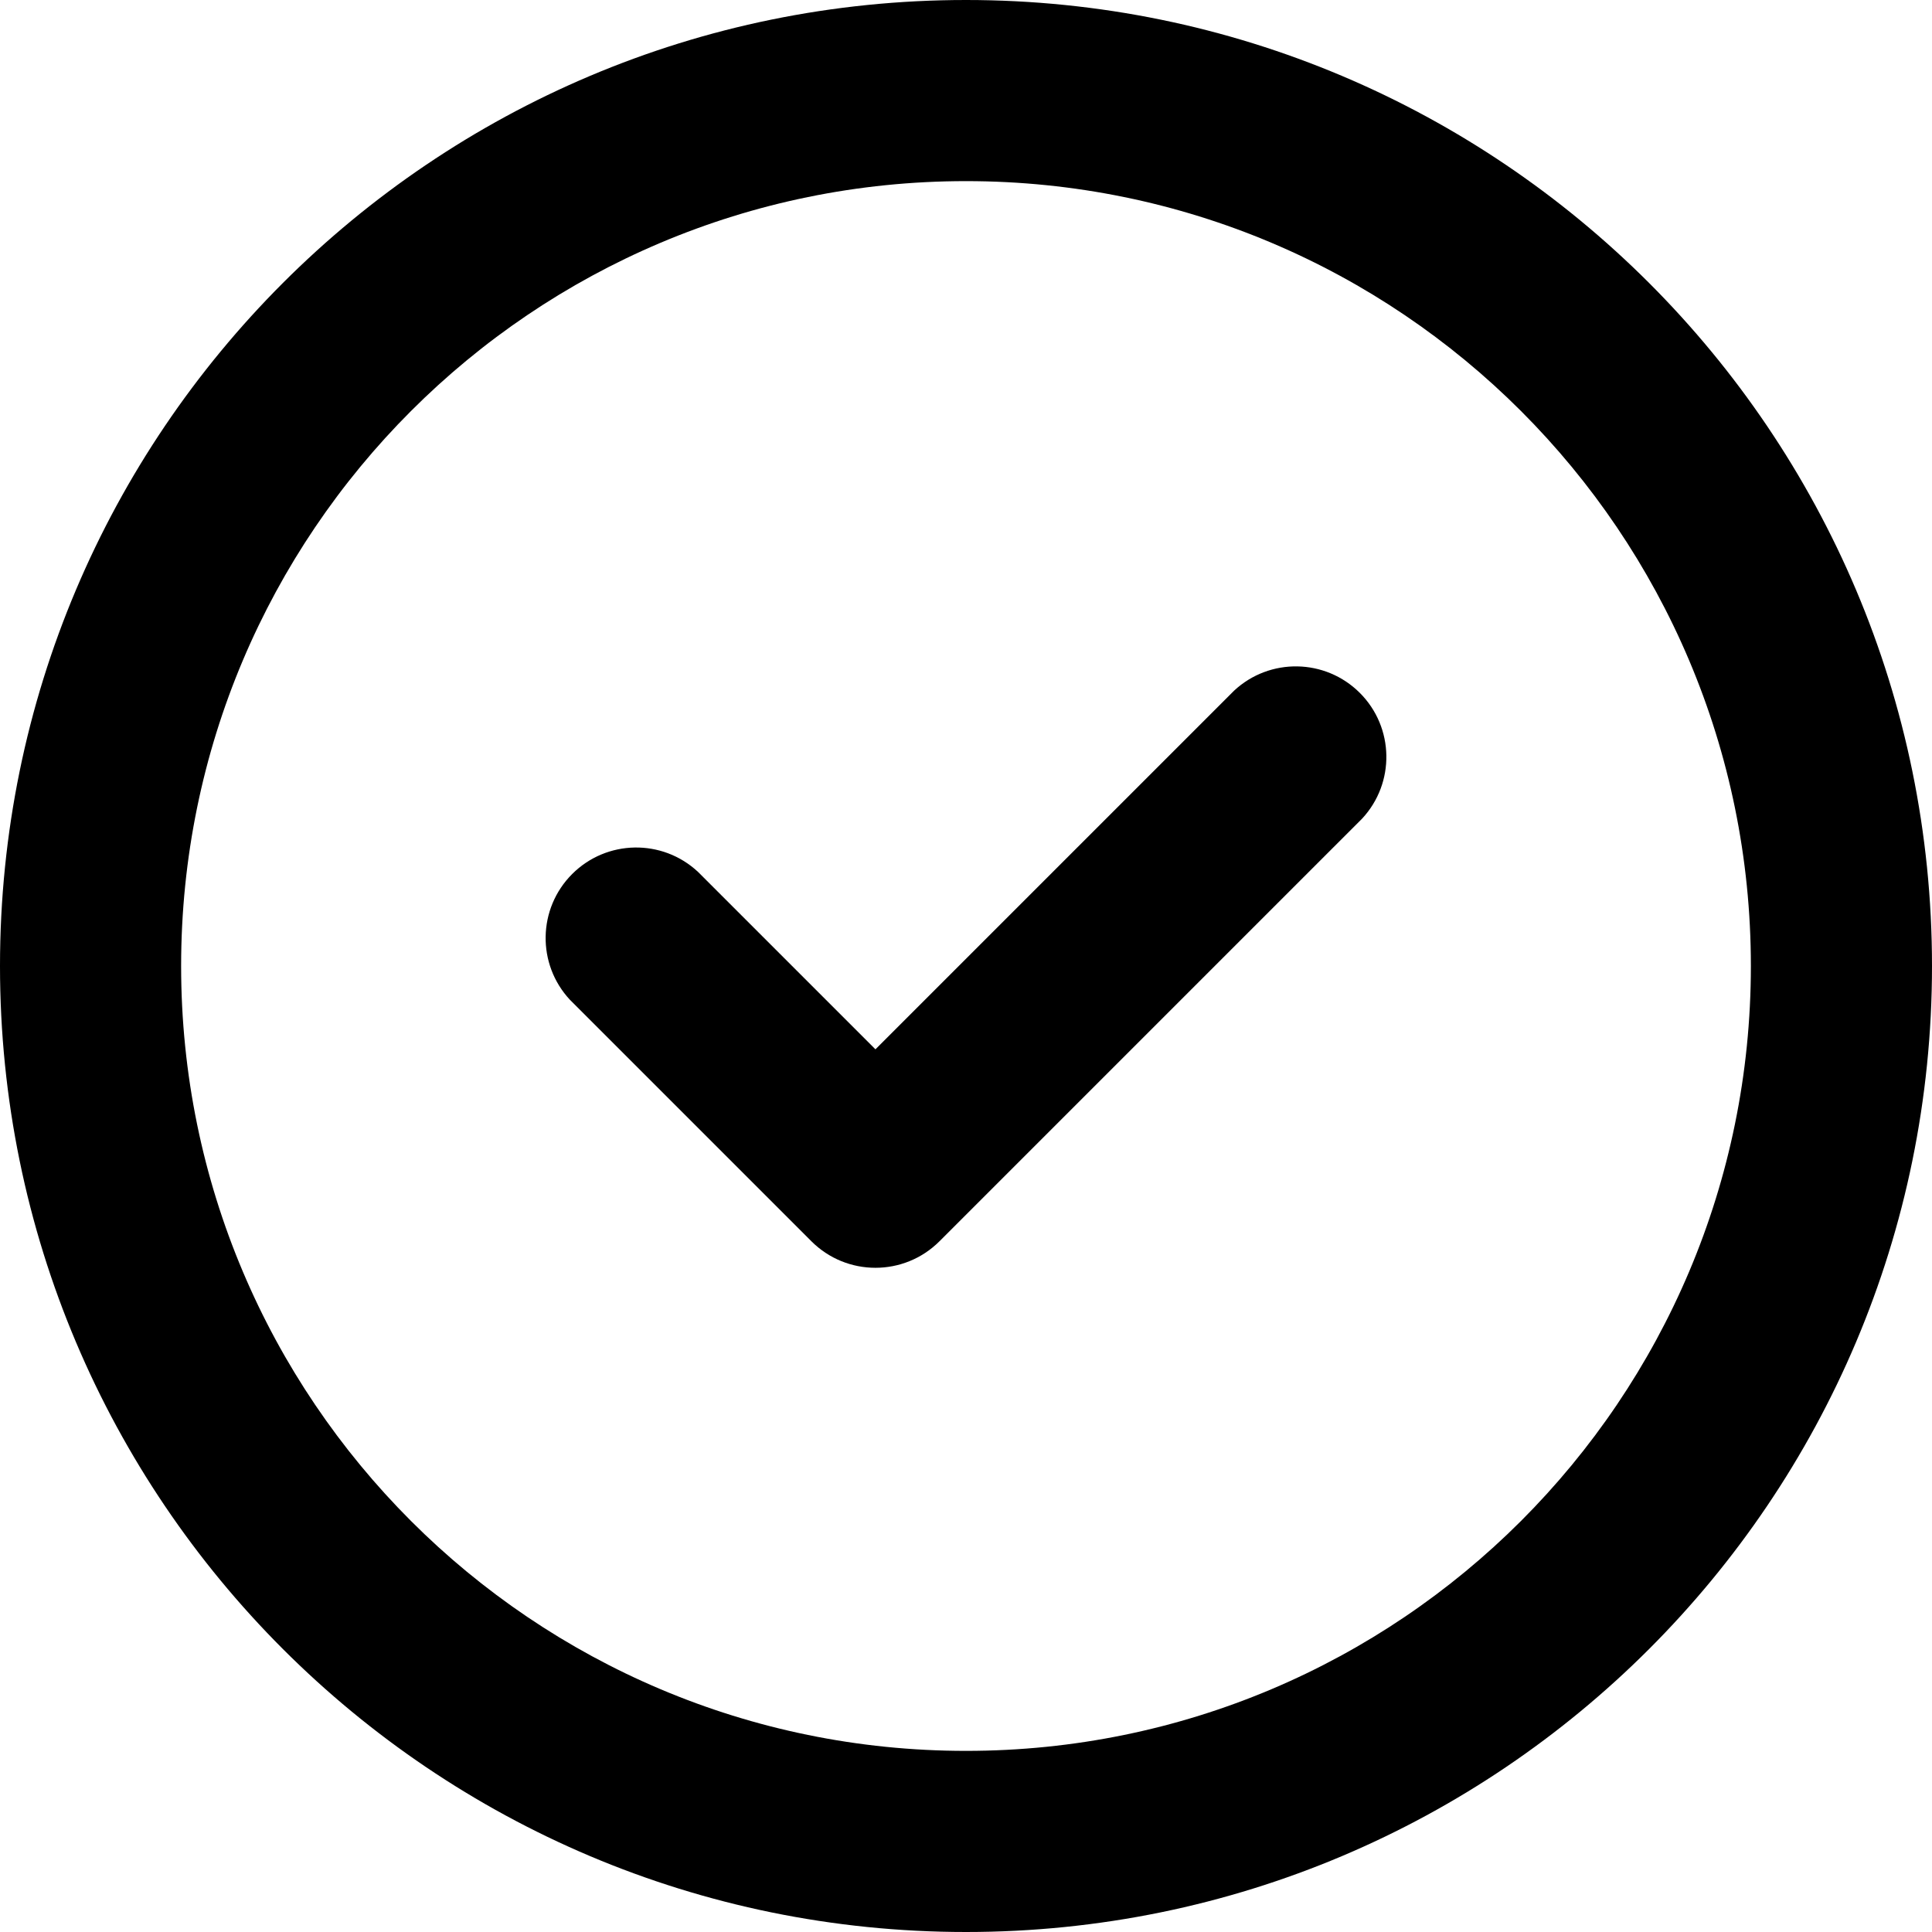
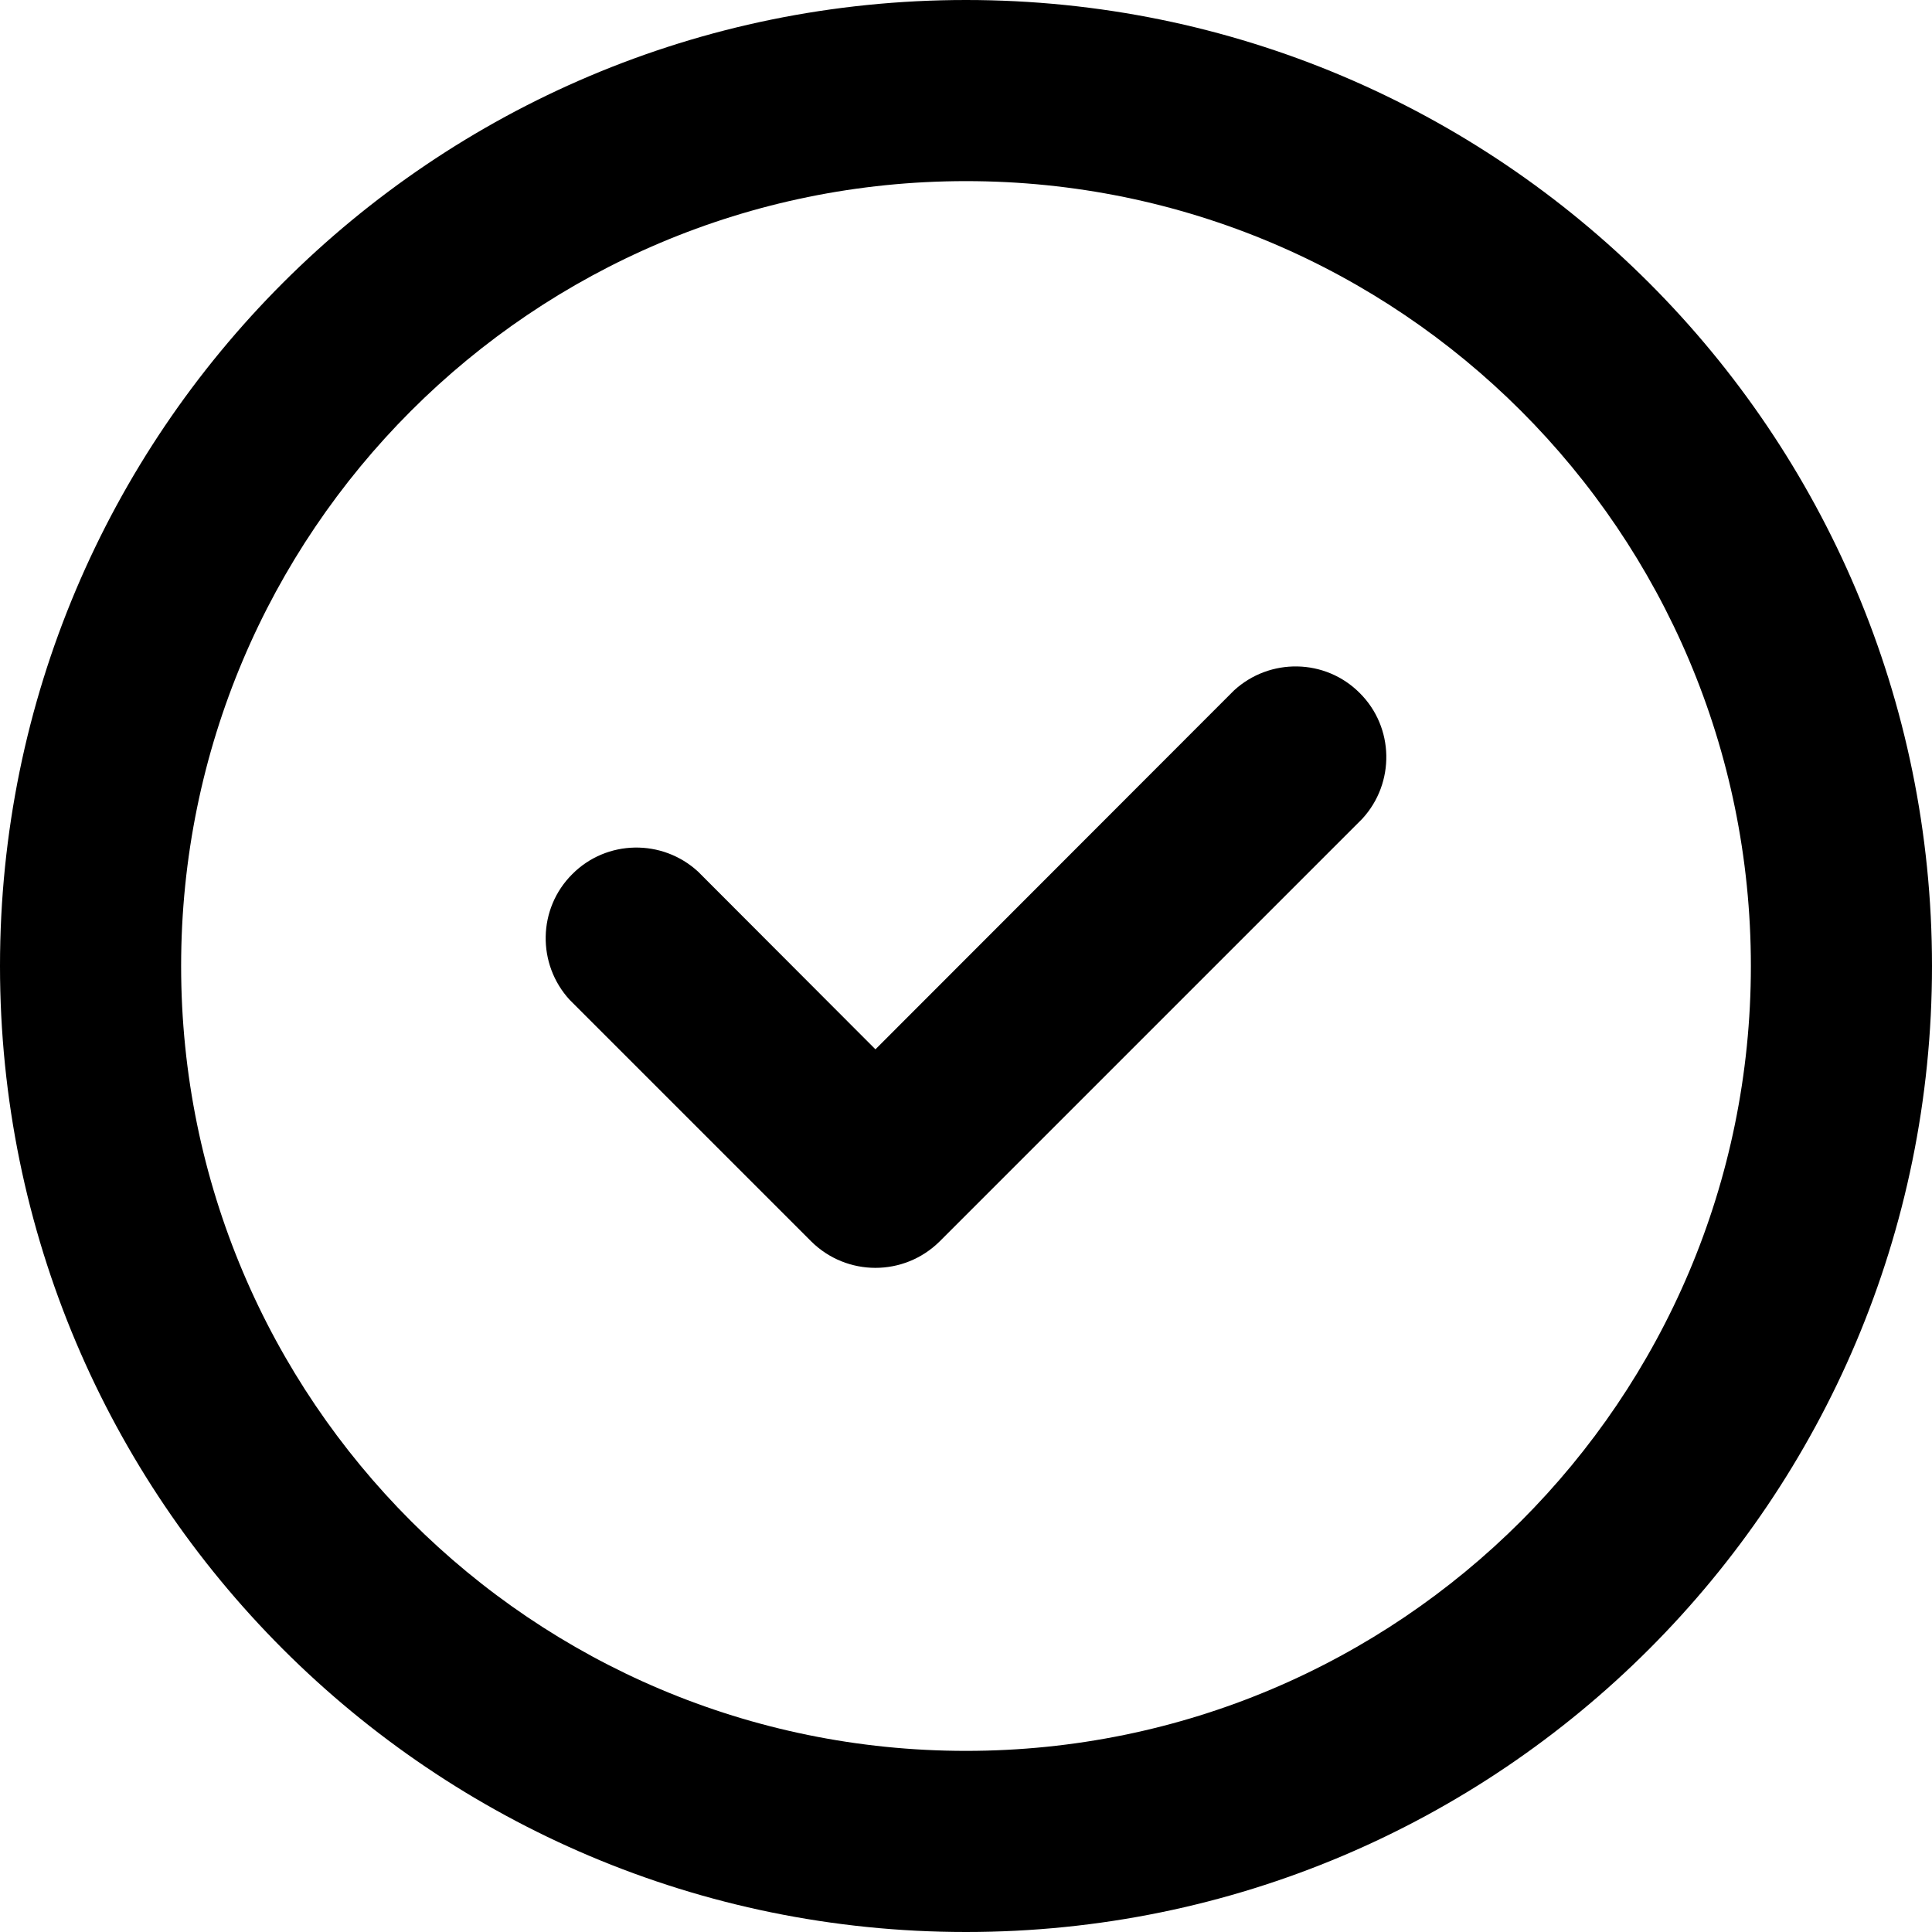
- <svg xmlns="http://www.w3.org/2000/svg" role="img" viewBox="0 0 16 16">
-   <path d="M11.28 6.78a.75.75 0 0 0-1.06-1.06L7.25 8.69 5.78 7.22a.75.75 0 0 0-1.06 1.06l2 2a.75.75 0 0 0 1.06 0l3.5-3.5Z" />
-   <path d="M16 8A8 8 0 1 1 0 8a8 8 0 0 1 16 0Zm-1.5 0a6.5 6.5 0 1 0-13 0 6.5 6.5 0 0 0 13 0Z" />
+ <svg xmlns="http://www.w3.org/2000/svg" role="img" viewBox="0 0 24 24">
+   <path d="M 16.922 10.172 C 17.332 9.727 17.32 9.035 16.891 8.609 C 16.465 8.18 15.773 8.168 15.328 8.578 L 10.875 13.035 L 8.672 10.828 C 8.227 10.418 7.535 10.43 7.109 10.859 C 6.68 11.285 6.668 11.977 7.078 12.422 L 10.078 15.422 C 10.52 15.859 11.23 15.859 11.672 15.422 Z M 16.922 10.172 " />
+   <path d="M 24 12 C 24 18.629 18.629 24 12 24 C 5.371 24 0 18.629 0 12 C 0 5.371 5.371 0 12 0 C 18.629 0 24 5.371 24 12 Z M 21.75 12 C 21.75 6.613 17.387 2.25 12 2.25 C 6.613 2.25 2.25 6.613 2.25 12 C 2.25 17.387 6.613 21.75 12 21.75 C 17.387 21.75 21.75 17.387 21.75 12 Z M 21.75 12 " />
</svg>
